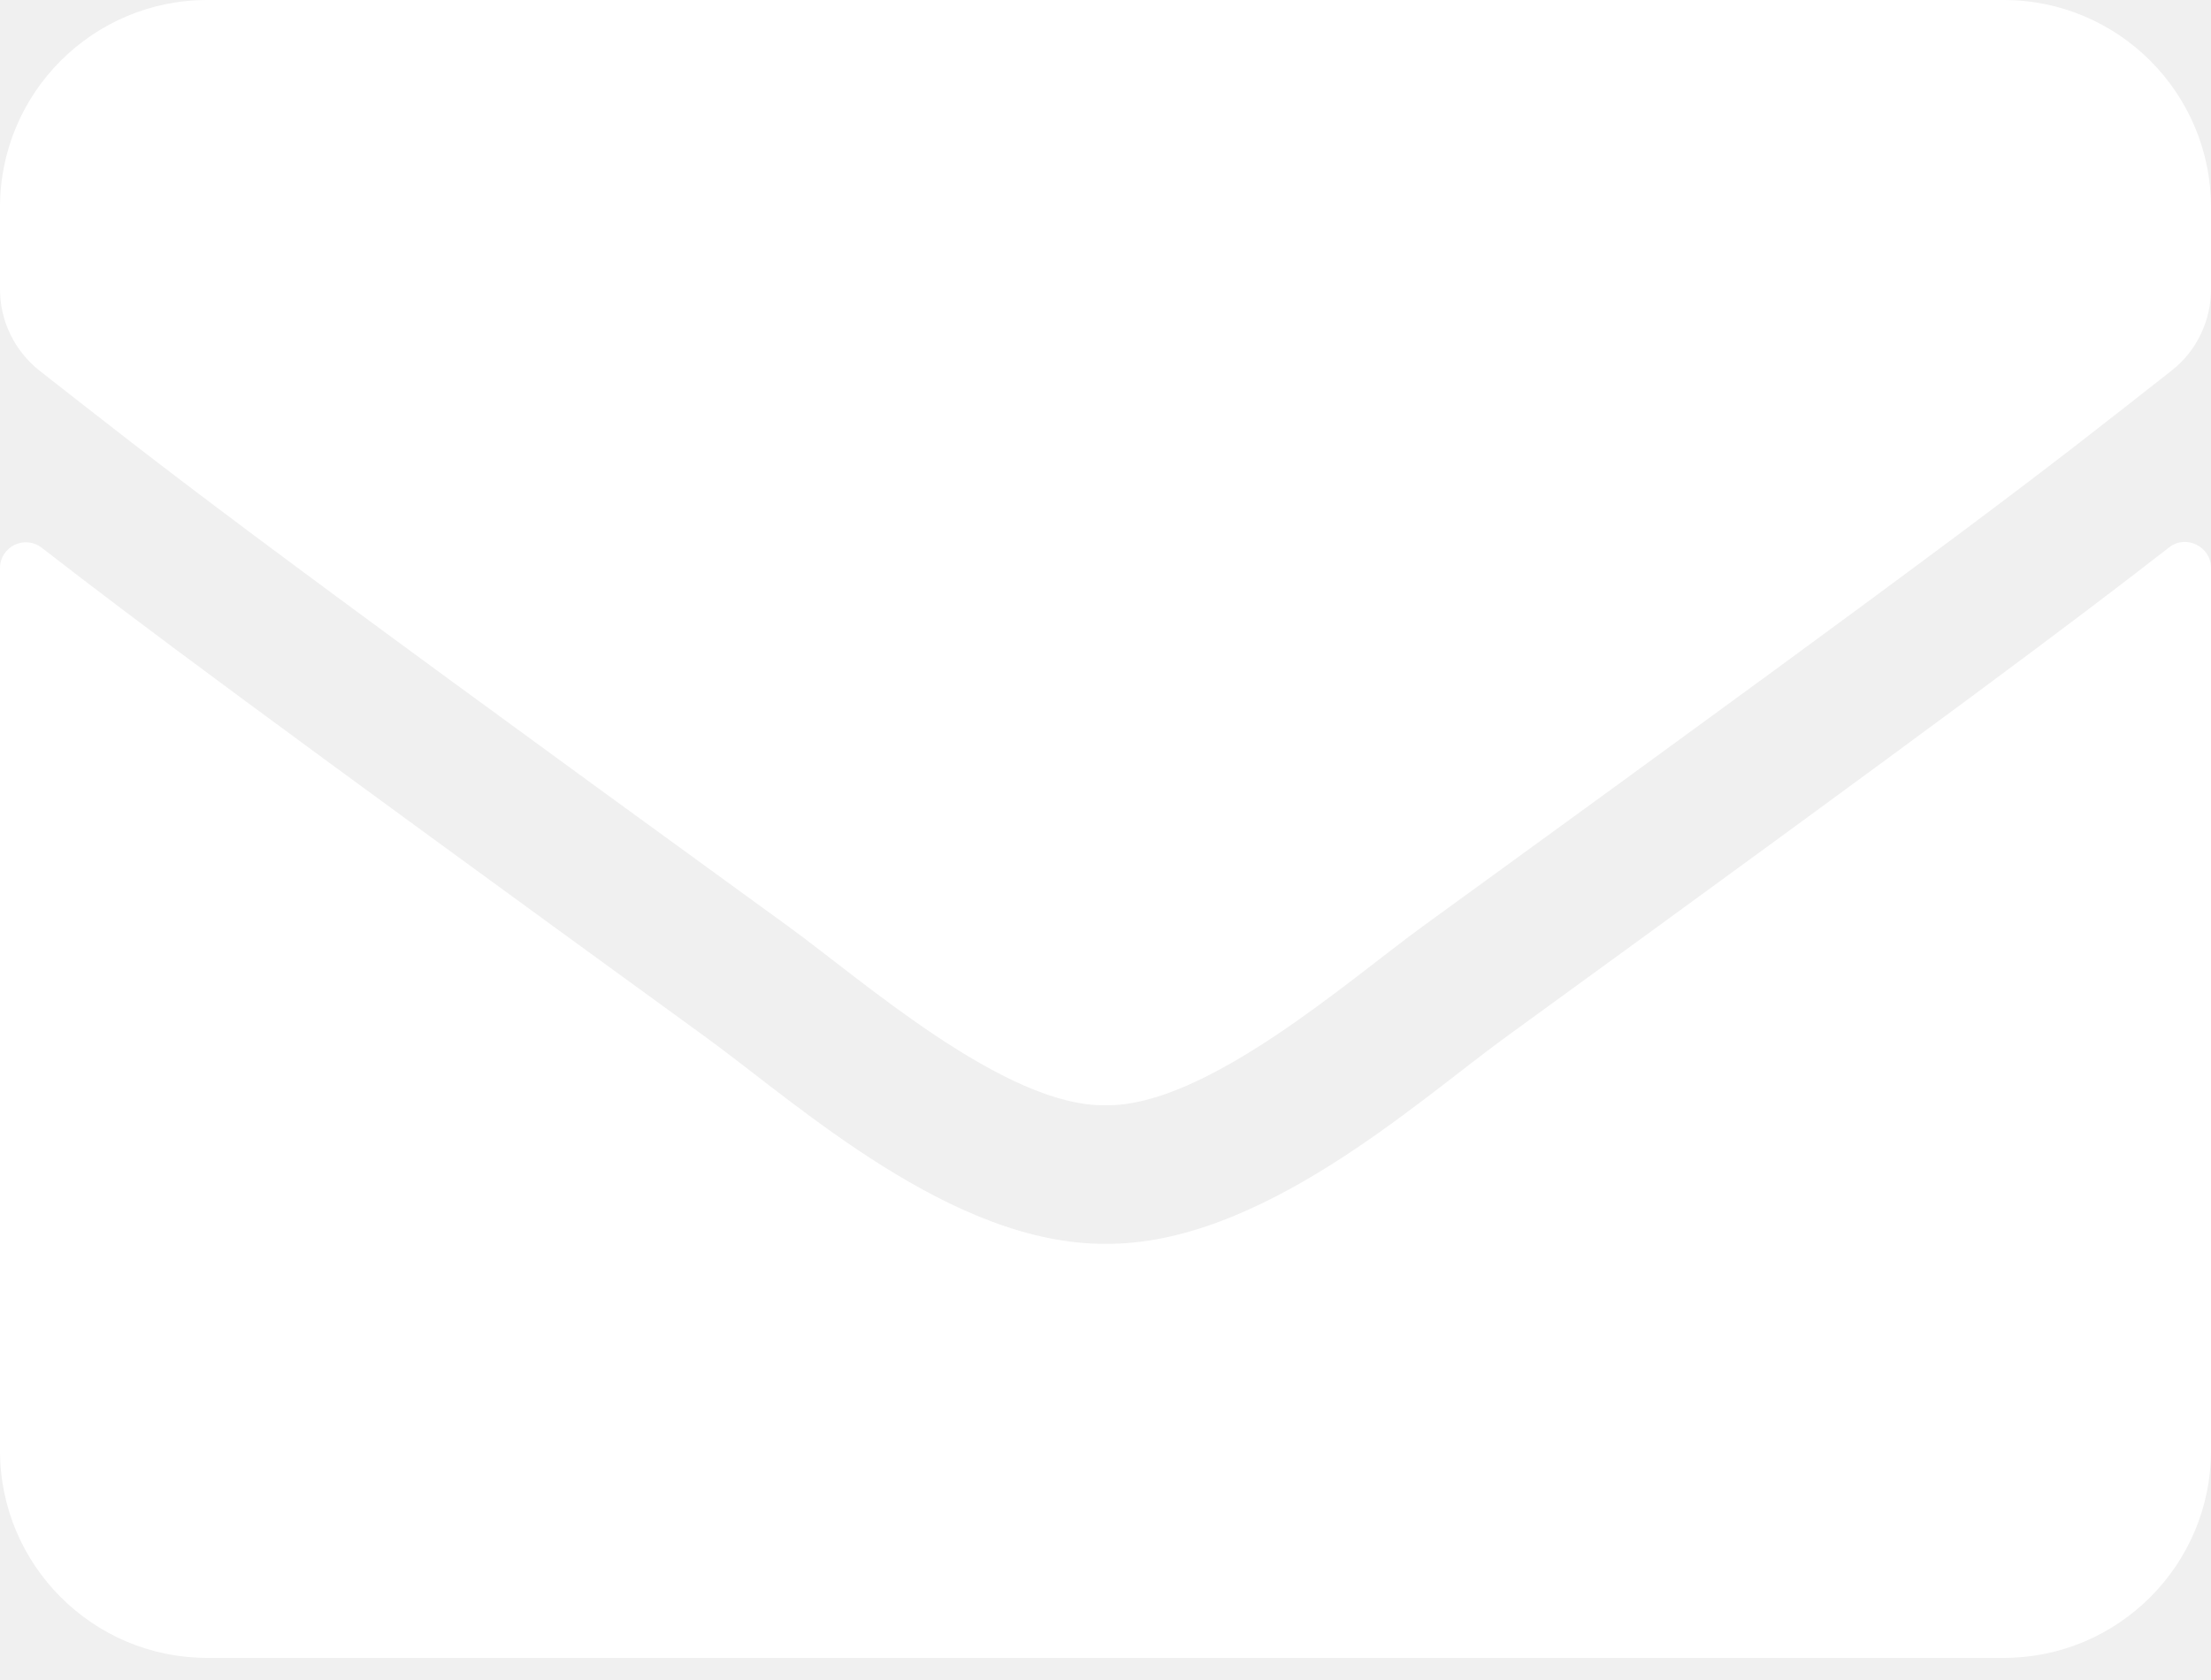
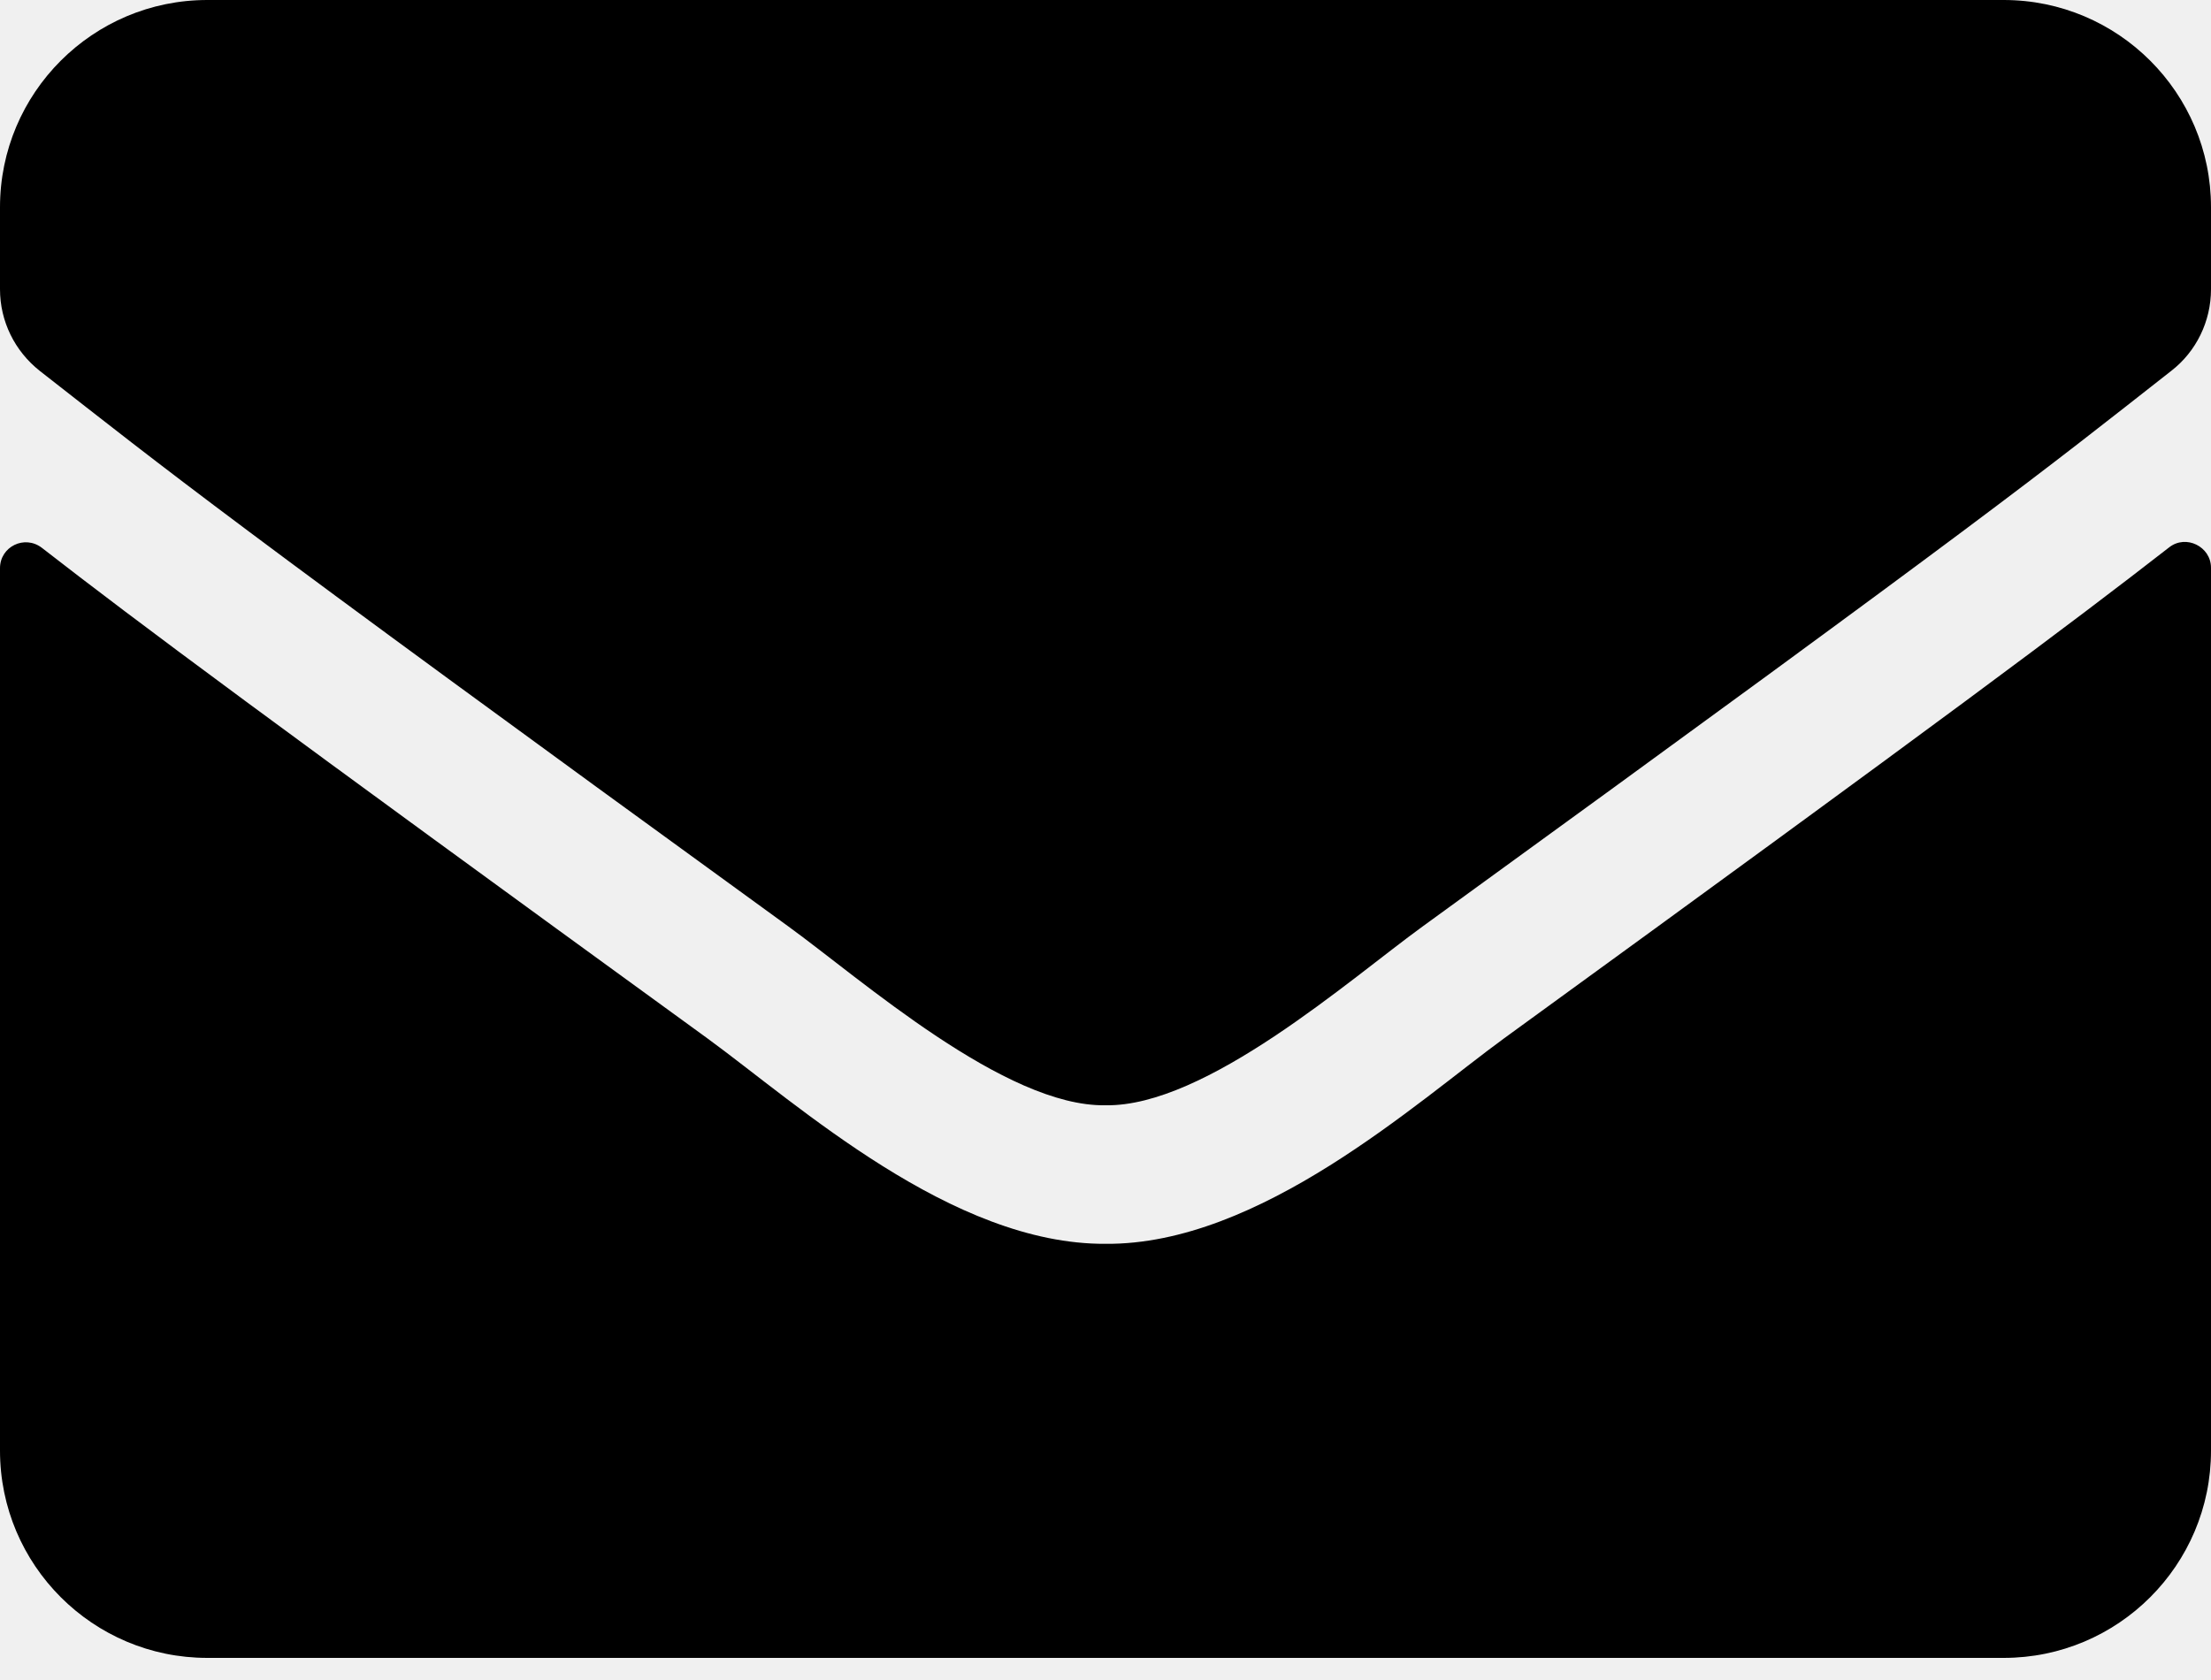
- <svg xmlns="http://www.w3.org/2000/svg" width="25" height="19" viewBox="0 0 25 19" fill="none">
-   <path d="M24.526 6.191C24.717 6.04 25 6.182 25 6.421V16.406C25 17.7 23.95 18.75 22.656 18.75H2.344C1.05 18.75 0 17.7 0 16.406V6.426C0 6.182 0.278 6.045 0.474 6.196C1.567 7.046 3.018 8.125 7.998 11.743C9.028 12.495 10.767 14.077 12.5 14.067C14.243 14.082 16.016 12.466 17.007 11.743C21.987 8.125 23.433 7.041 24.526 6.191ZM12.5 12.5C13.633 12.52 15.264 11.074 16.084 10.479C22.564 5.776 23.057 5.366 24.551 4.194C24.834 3.975 25 3.633 25 3.271V2.344C25 1.05 23.95 0 22.656 0H2.344C1.05 0 0 1.05 0 2.344V3.271C0 3.633 0.166 3.97 0.449 4.194C1.943 5.361 2.437 5.776 8.916 10.479C9.736 11.074 11.367 12.52 12.5 12.5Z" fill="white" />
+ <svg xmlns="http://www.w3.org/2000/svg" width="25" height="19" viewBox="0 0 25 19">
+   <path d="M24.526 6.191C24.717 6.04 25 6.182 25 6.421V16.406C25 17.7 23.95 18.75 22.656 18.75H2.344C1.05 18.75 0 17.7 0 16.406V6.426C0 6.182 0.278 6.045 0.474 6.196C1.567 7.046 3.018 8.125 7.998 11.743C9.028 12.495 10.767 14.077 12.5 14.067C14.243 14.082 16.016 12.466 17.007 11.743C21.987 8.125 23.433 7.041 24.526 6.191ZM12.5 12.5C13.633 12.52 15.264 11.074 16.084 10.479C22.564 5.776 23.057 5.366 24.551 4.194C24.834 3.975 25 3.633 25 3.271V2.344C25 1.05 23.95 0 22.656 0H2.344C1.05 0 0 1.05 0 2.344V3.271C0 3.633 0.166 3.97 0.449 4.194C1.943 5.361 2.437 5.776 8.916 10.479C9.736 11.074 11.367 12.52 12.5 12.5Z" />
</svg>
